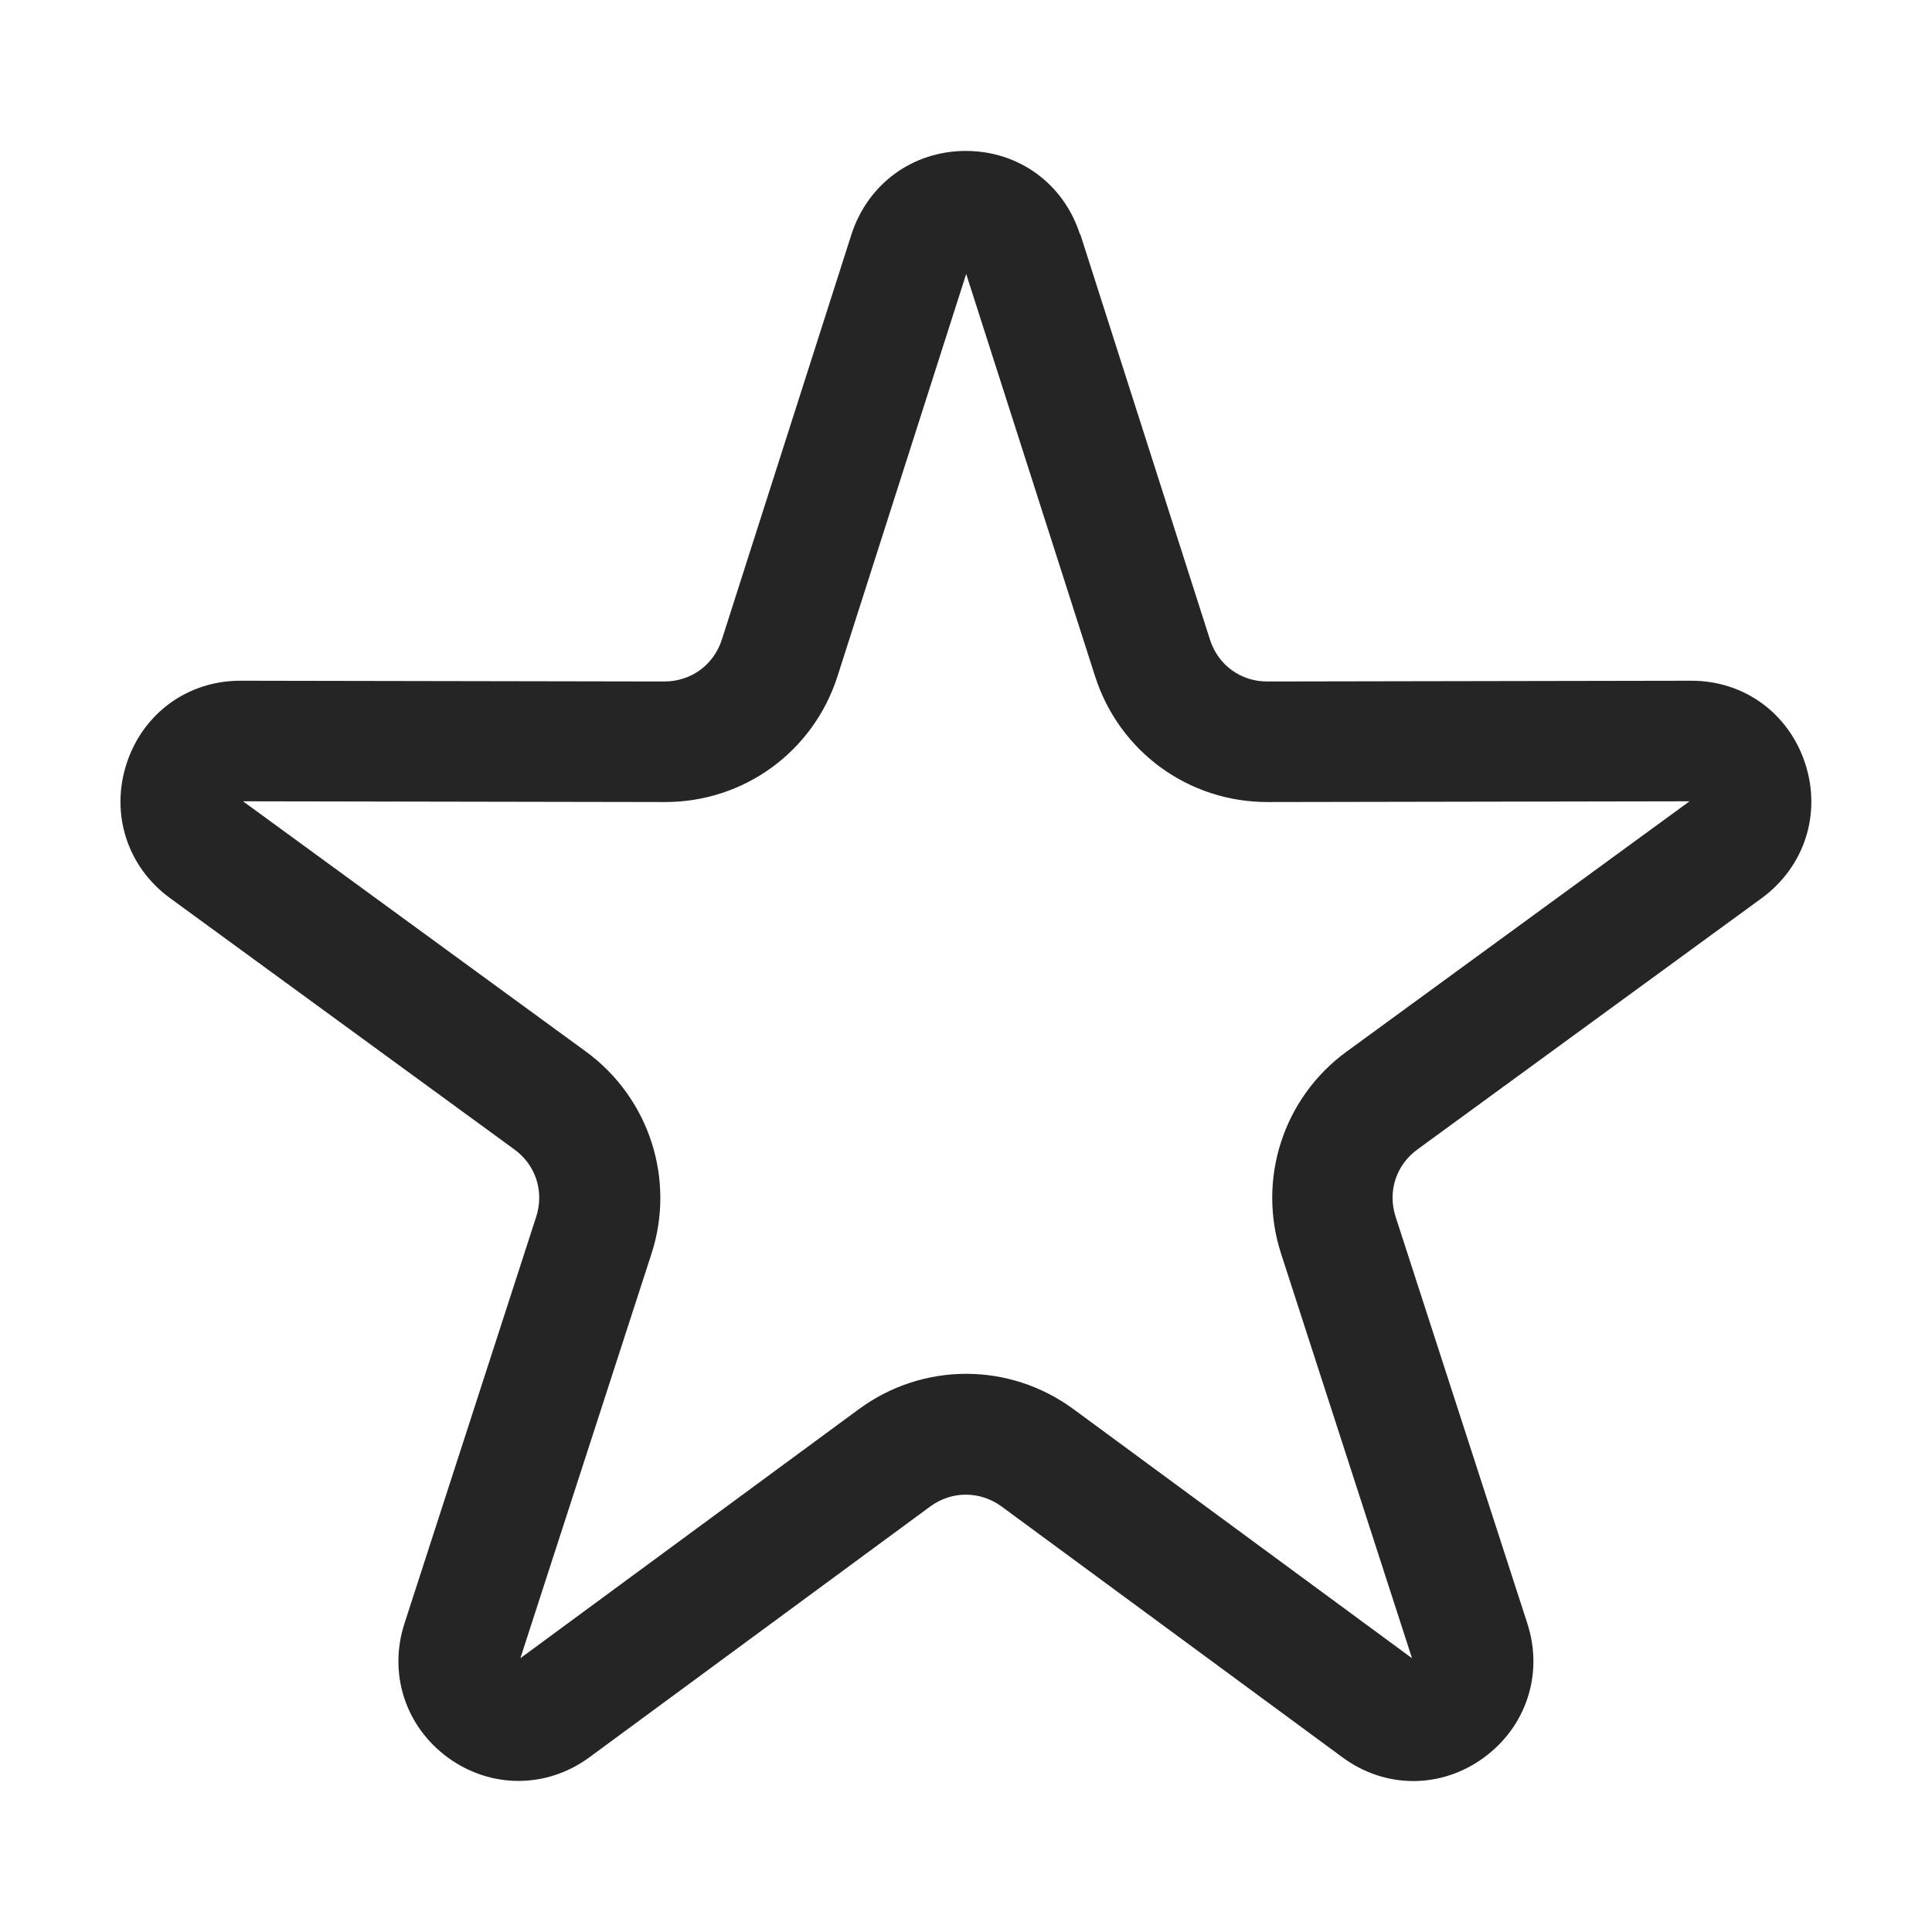
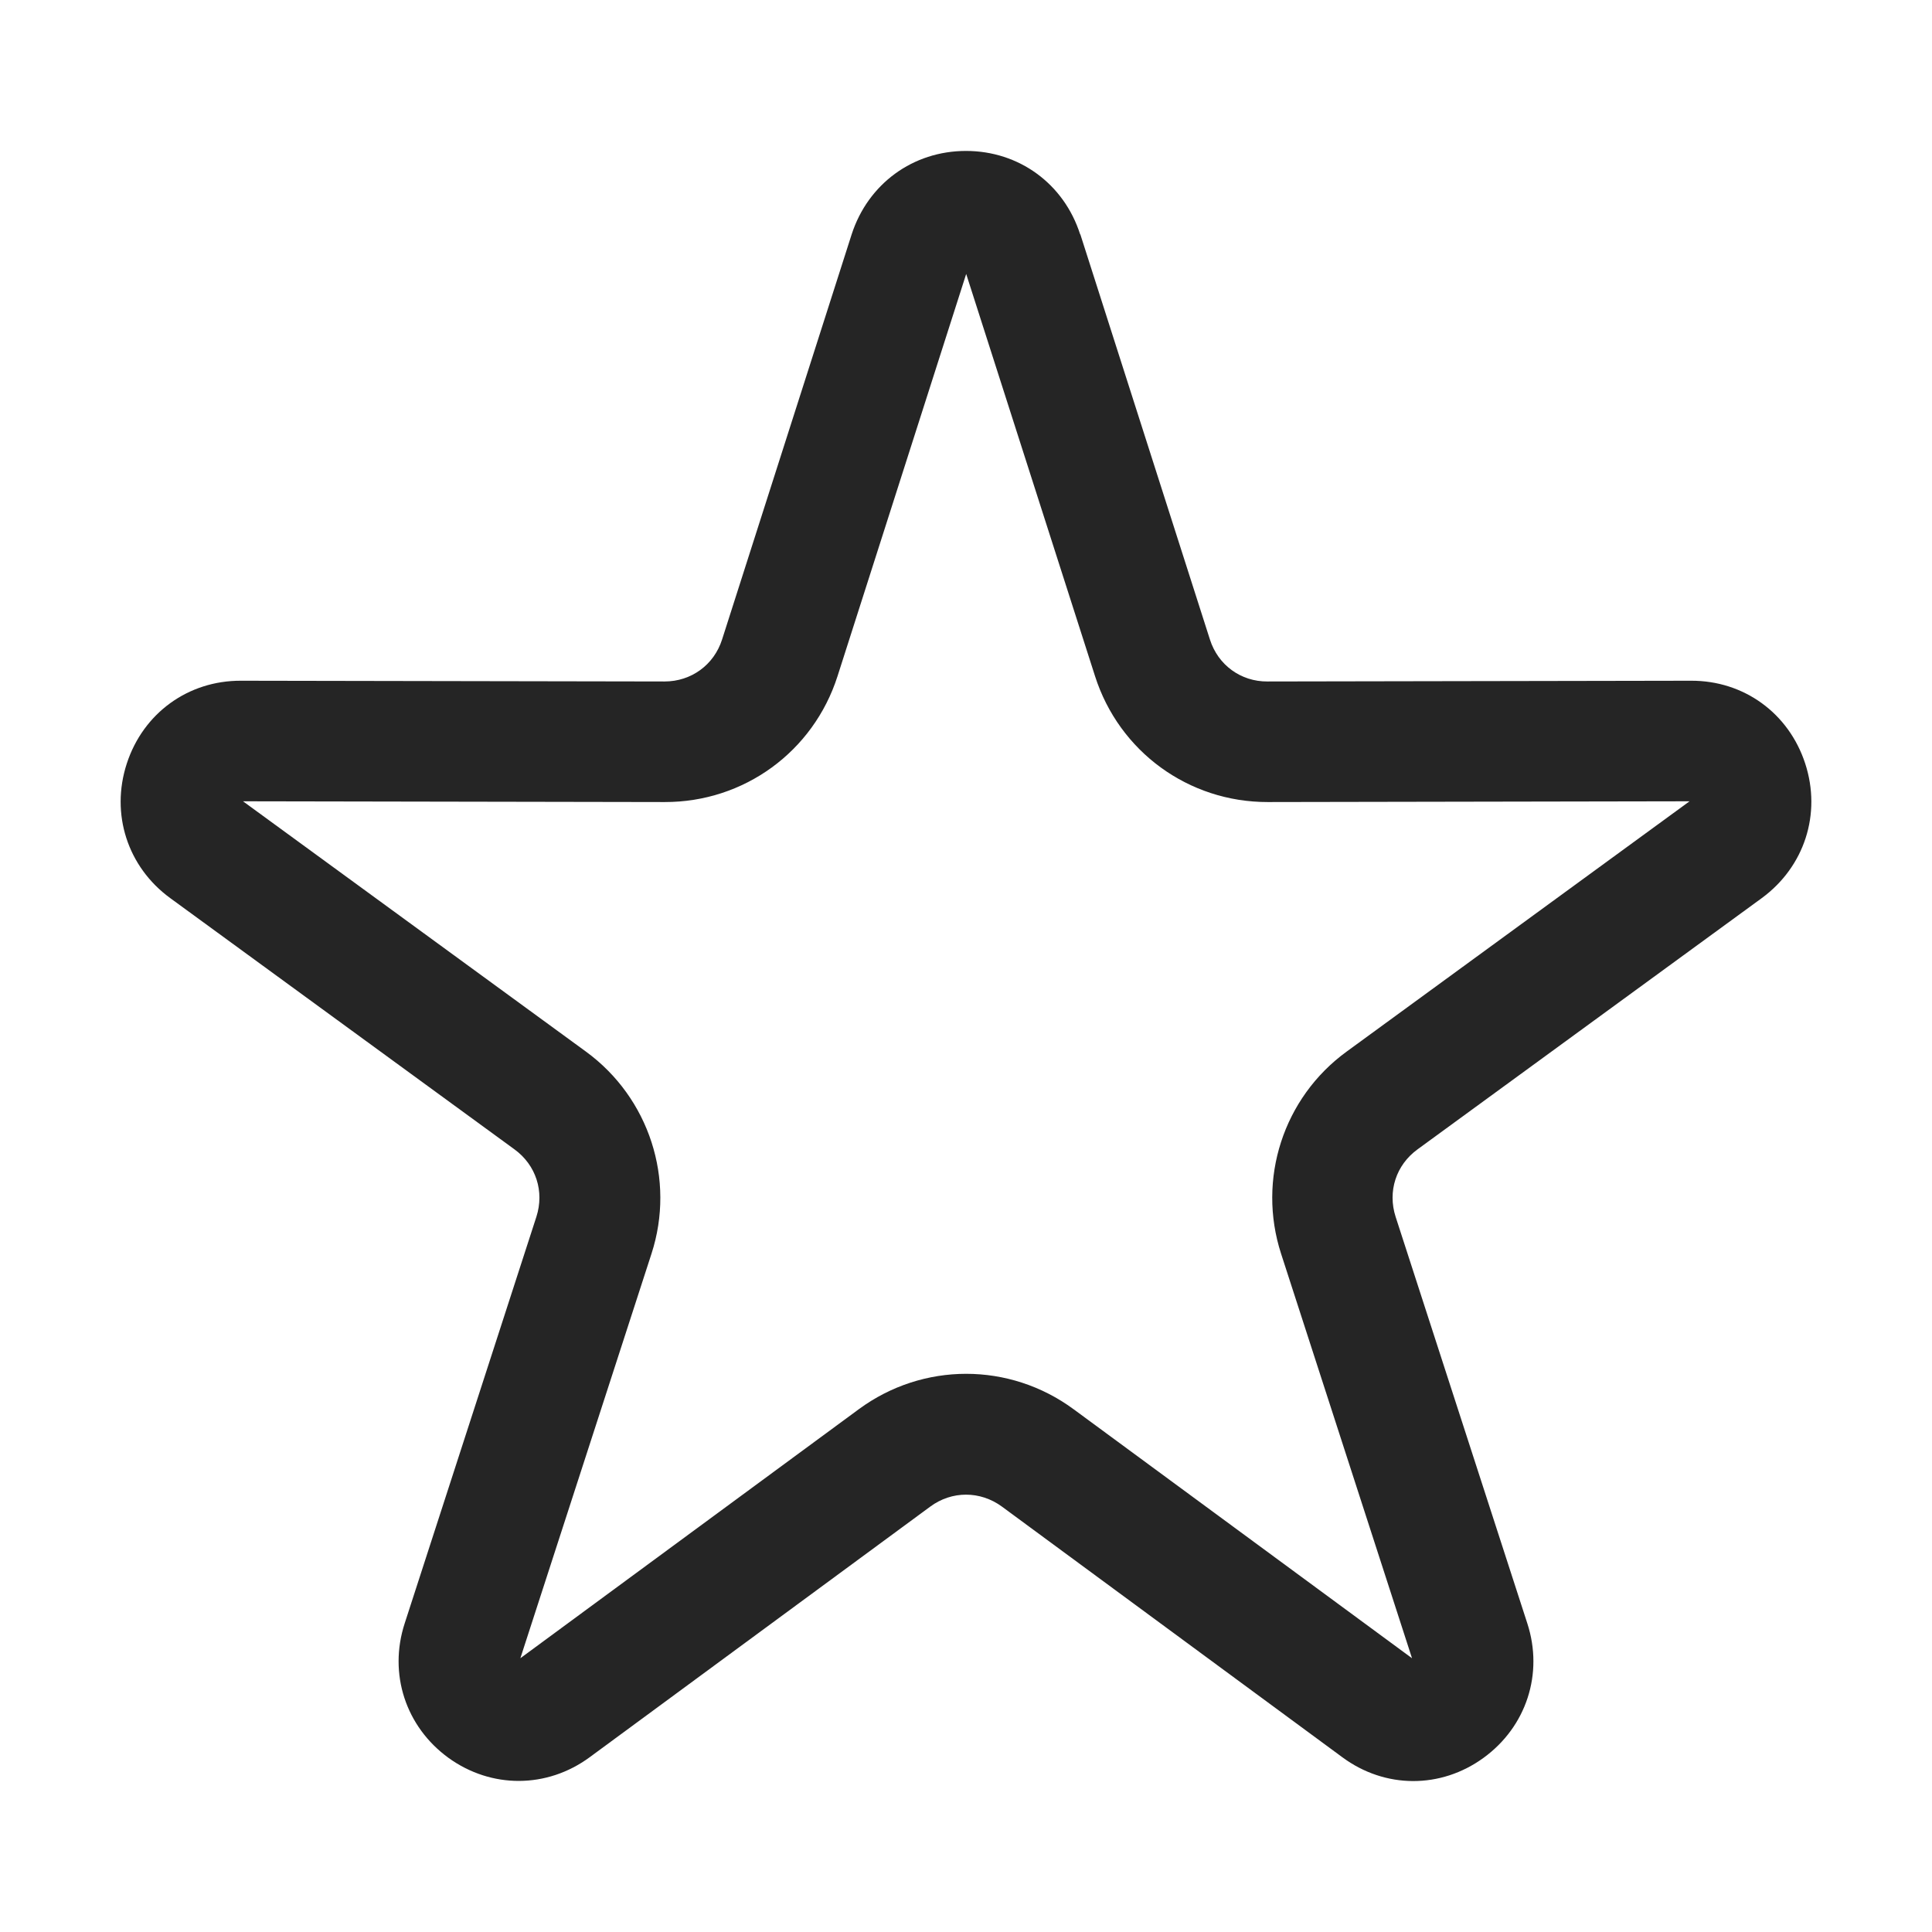
<svg xmlns="http://www.w3.org/2000/svg" version="1.1" id="Layer_1" shape-rendering="geometricPrecision" text-rendering="geometricPrecision" image-rendering="optimizeQuality" x="0px" y="0px" width="1024px" height="1024px" viewBox="0 0 1024 1024" enable-background="new 0 0 1024 1024" xml:space="preserve">
-   <path id="curve0" fill="#252525" d="M572.6,124.2L641.3,339c4.3,13.5,16.4,22.3,30.5,22.2l224.5-0.4c28-0.1,51.8,17.2,60.5,43.9  c8.7,26.7-0.4,54.7-23,71.3L751.3,609.2c-11.4,8.3-15.9,22.3-11.6,35.7l69.8,215.5c8.7,26.7-0.5,54.8-23.2,71.3s-52.2,16.4-74.8-0.3  L530.9,798.5c-11.5-8.4-26.5-8.4-37.9,0L312.4,931.4c-22.6,16.6-52.1,16.7-74.8,0.3c-22.7-16.5-31.9-44.6-23.2-71.3l69.8-215.5  c4.3-13.4-0.2-27.4-11.6-35.7L90.1,476c-22.6-16.5-31.7-44.6-23-71.3c8.7-26.7,32.5-44,60.5-43.9l224.5,0.4  c14.2,0,26.2-8.8,30.5-22.2l68.7-214.8C460,97.4,483.8,80,511.9,80c28.1,0,51.9,17.4,60.5,44.2H572.6z M512.1,145.2l-68.2,213.2  c-12.8,40-49.6,66.8-91.6,66.7l-223.5-0.4l181.8,132.7c33.5,24.5,47.5,67.7,34.7,107.1l-69.5,214.4l179.4-132c34-25,79.8-25,113.8,0  l179.4,132L679,664.5c-12.8-39.5,1.2-82.7,34.7-107.1l181.8-132.7l-223.5,0.4c-42,0.1-78.8-26.7-91.6-66.7L512.1,145.2z" />
+   <path id="curve0" fill="#252525" d="M572.6,124.2L641.3,339c4.3,13.5,16.4,22.3,30.5,22.2l224.5-0.4c28-0.1,51.8,17.2,60.5,43.9  c8.7,26.7-0.4,54.7-23,71.3L751.3,609.2c-11.4,8.3-15.9,22.3-11.6,35.7l69.8,215.5c8.7,26.7-0.5,54.8-23.2,71.3s-52.2,16.4-74.8-0.3  L531,798.5c-11.5-8.4-26.5-8.4-37.9,0L312.5,931.4c-22.6,16.6-52.1,16.7-74.8,0.3c-22.7-16.5-31.9-44.6-23.2-71.3l69.8-215.5  c4.3-13.4-0.2-27.4-11.6-35.7L90.2,476c-22.6-16.5-31.7-44.6-23-71.3c8.7-26.7,32.5-44,60.5-43.9l224.5,0.4  c14.2,0,26.2-8.8,30.5-22.2l68.7-214.8C460.1,97.4,483.9,80,512,80c28.1,0,51.9,17.4,60.5,44.2H572.6z M512.1,145.2l-68.2,213.2  c-12.8,40-49.6,66.8-91.6,66.7l-223.5-0.4l181.8,132.7c33.5,24.5,47.5,67.7,34.7,107.1l-69.5,214.4l179.4-132c34-25,79.8-25,113.8,0  l179.4,132L679,664.5c-12.8-39.5,1.2-82.7,34.7-107.1l181.8-132.7L672,425.1c-42,0.1-78.8-26.7-91.6-66.7L512.1,145.2z" />
</svg>
